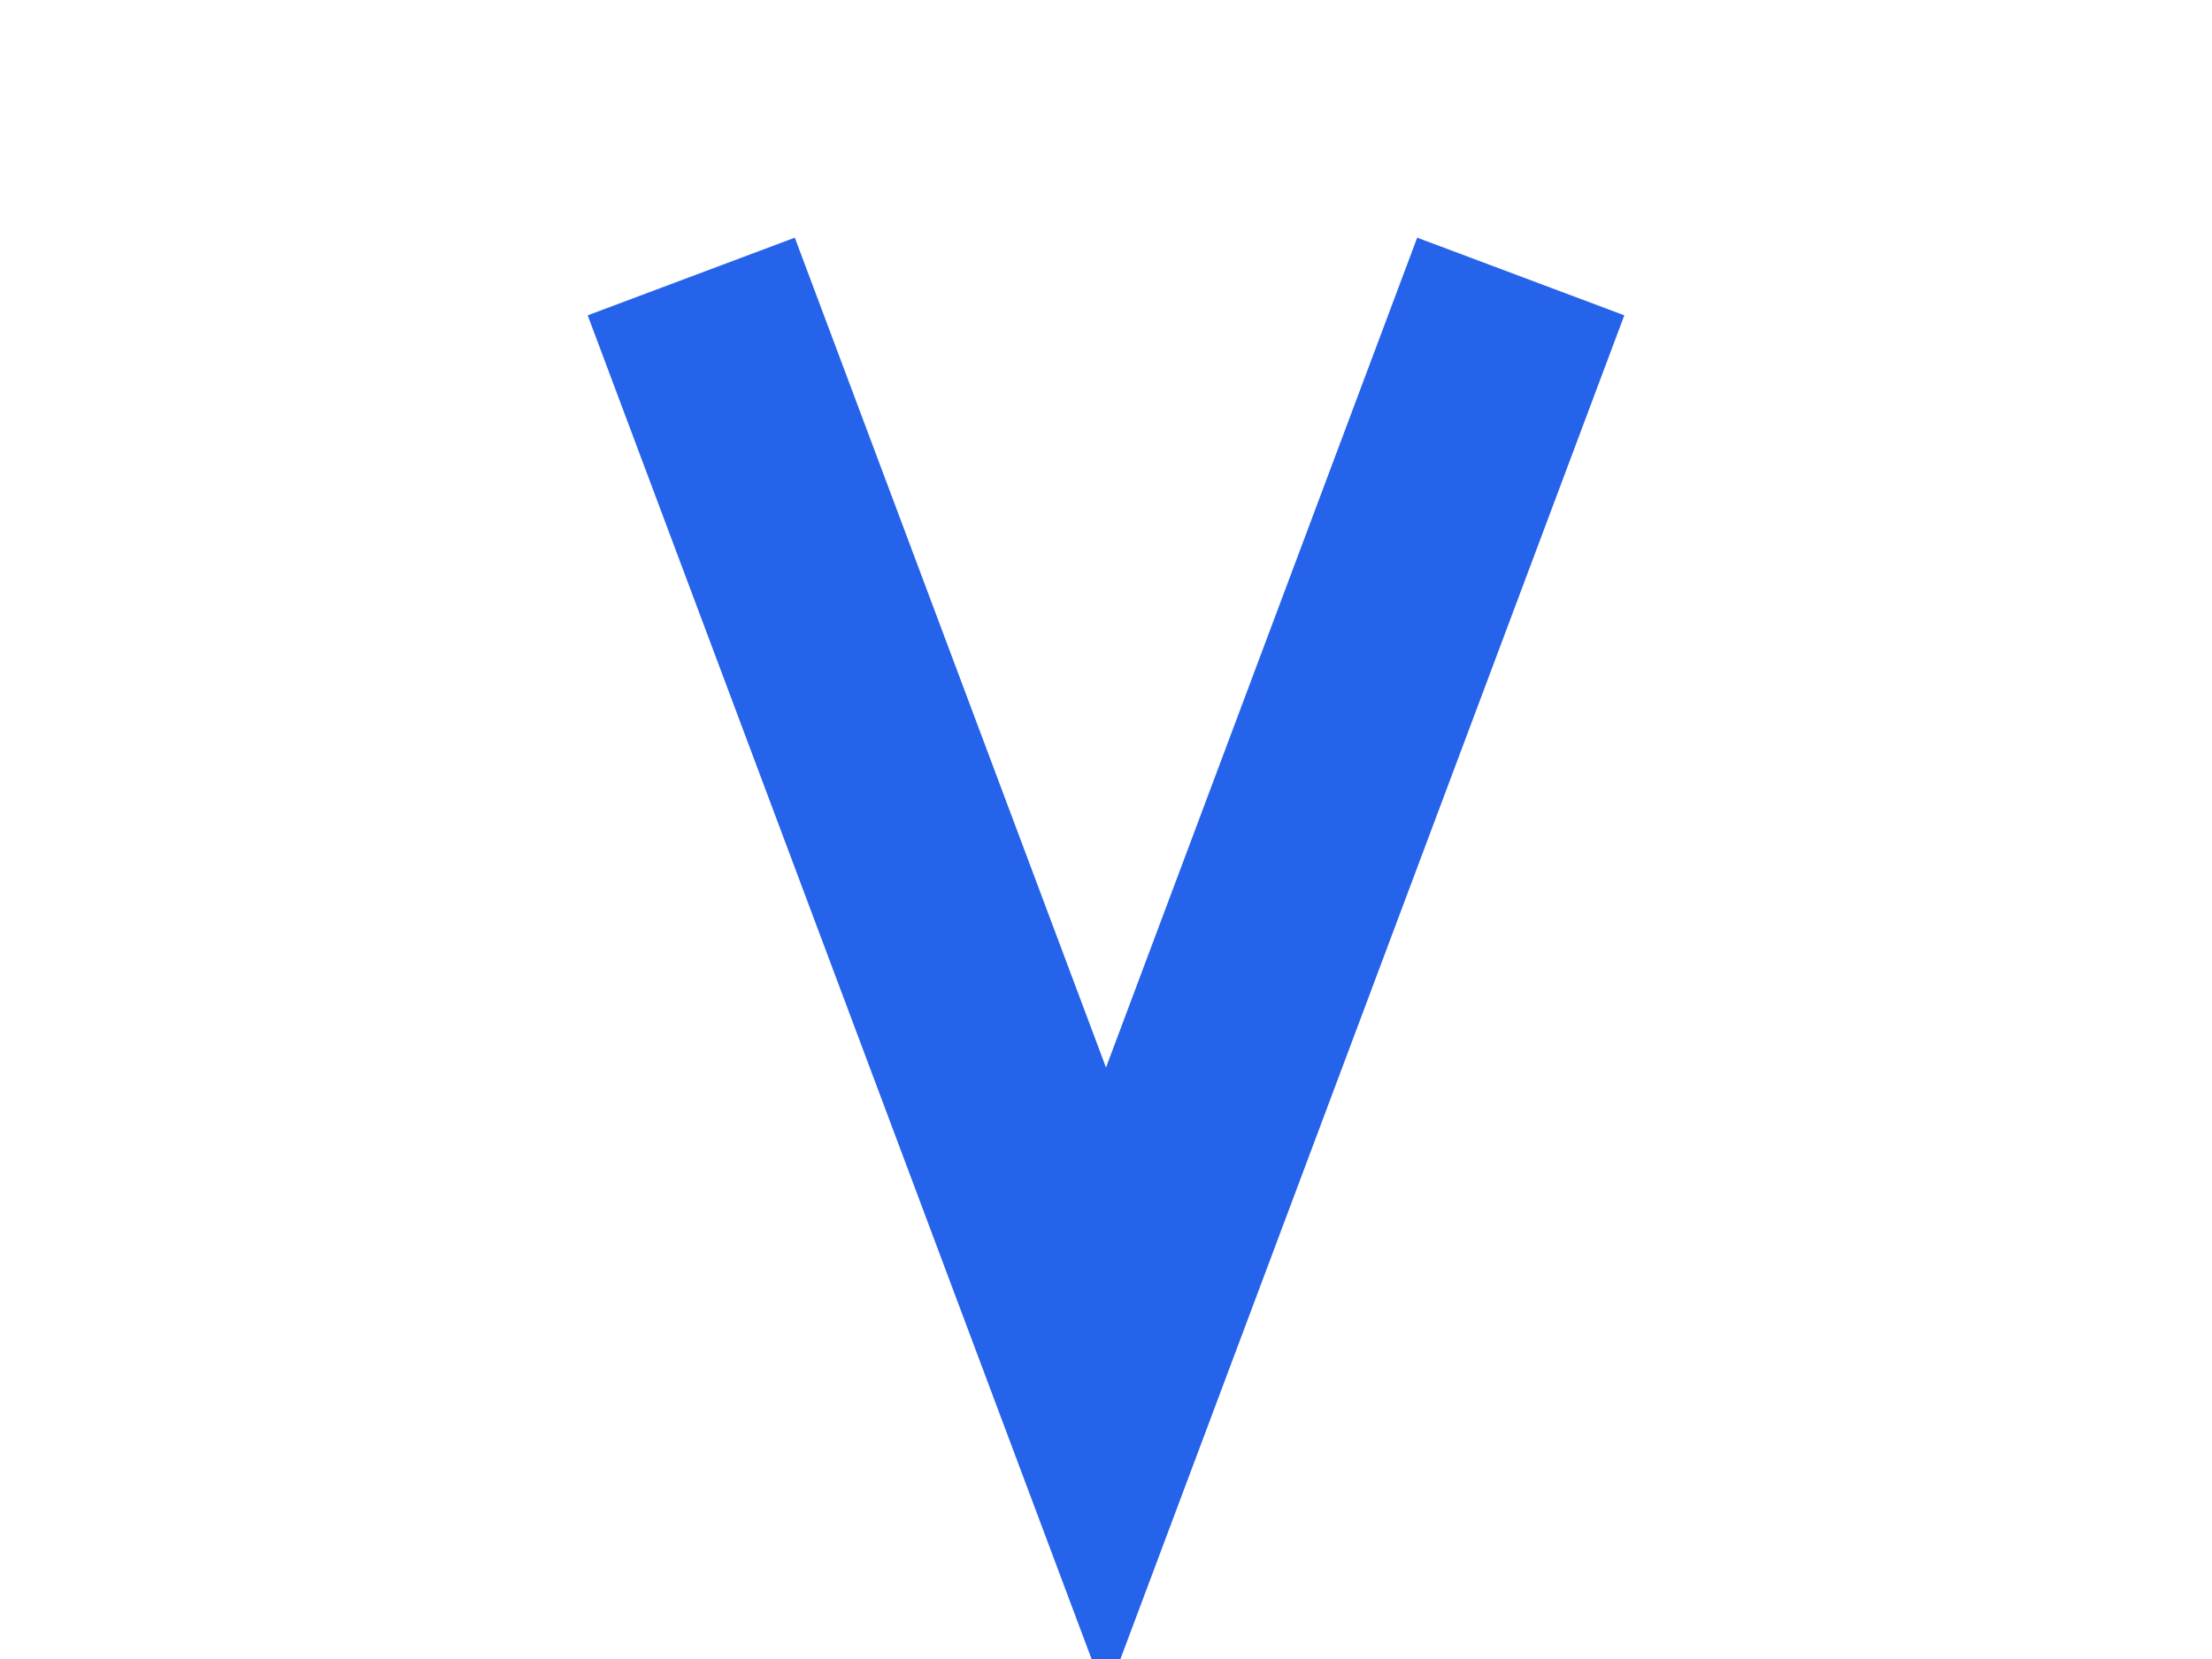
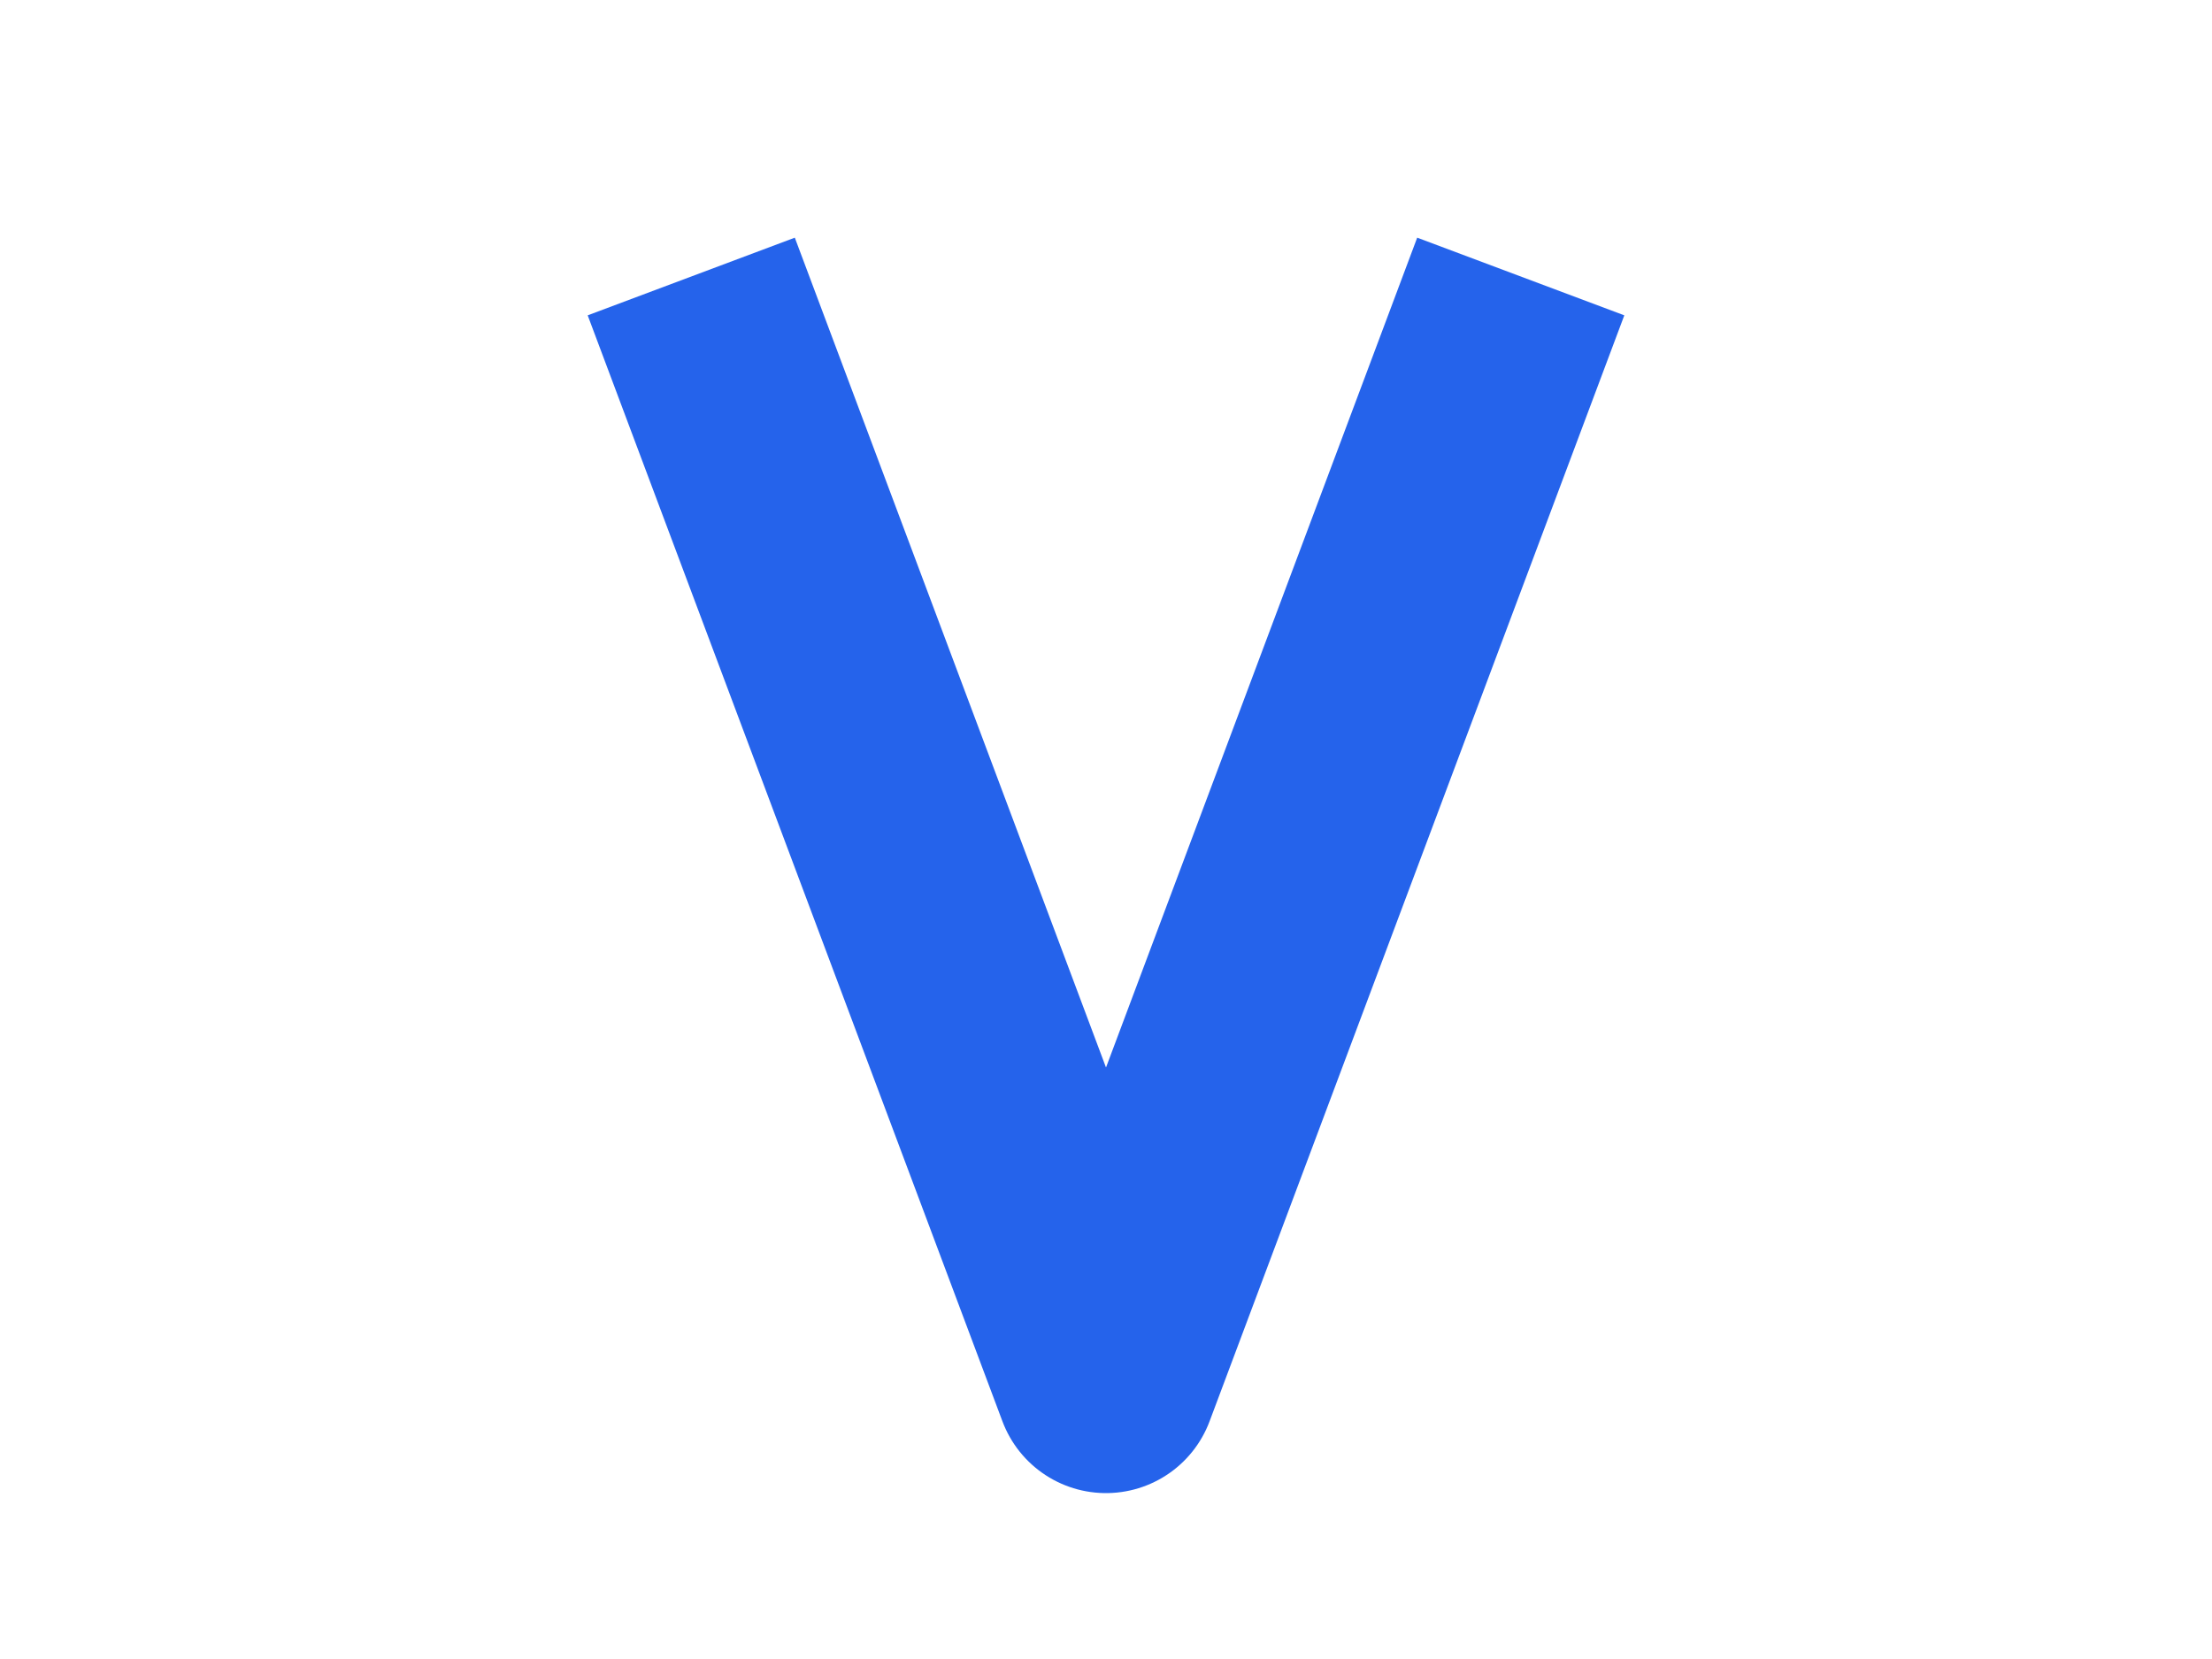
<svg xmlns="http://www.w3.org/2000/svg" width="320" height="240" viewBox="0 0 320 240">
  <rect width="100%" height="100%" fill="white" />
  <g>
-     <polyline data-points="-1.5,2 0,-2 1.5,2" data-type="line" data-label="" points="100,40 160,200 220,40" fill="none" stroke="#2563eb" stroke-width="32" />
+     <polyline data-points="-1.5,2 0,-2 1.5,2" data-type="line" data-label="" points="100,40 160,200 220,40" fill="none" stroke="#2563eb" stroke-linejoin="round" stroke-width="32" />
  </g>
  <g id="crosshair" style="display: none">
    <line id="crosshair-h" y1="0" y2="240" stroke="#666" stroke-width="0.5" />
    <line id="crosshair-v" x1="0" x2="320" stroke="#666" stroke-width="0.5" />
    <text id="coordinates" font-family="monospace" font-size="12" fill="#666" />
  </g>
</svg>
